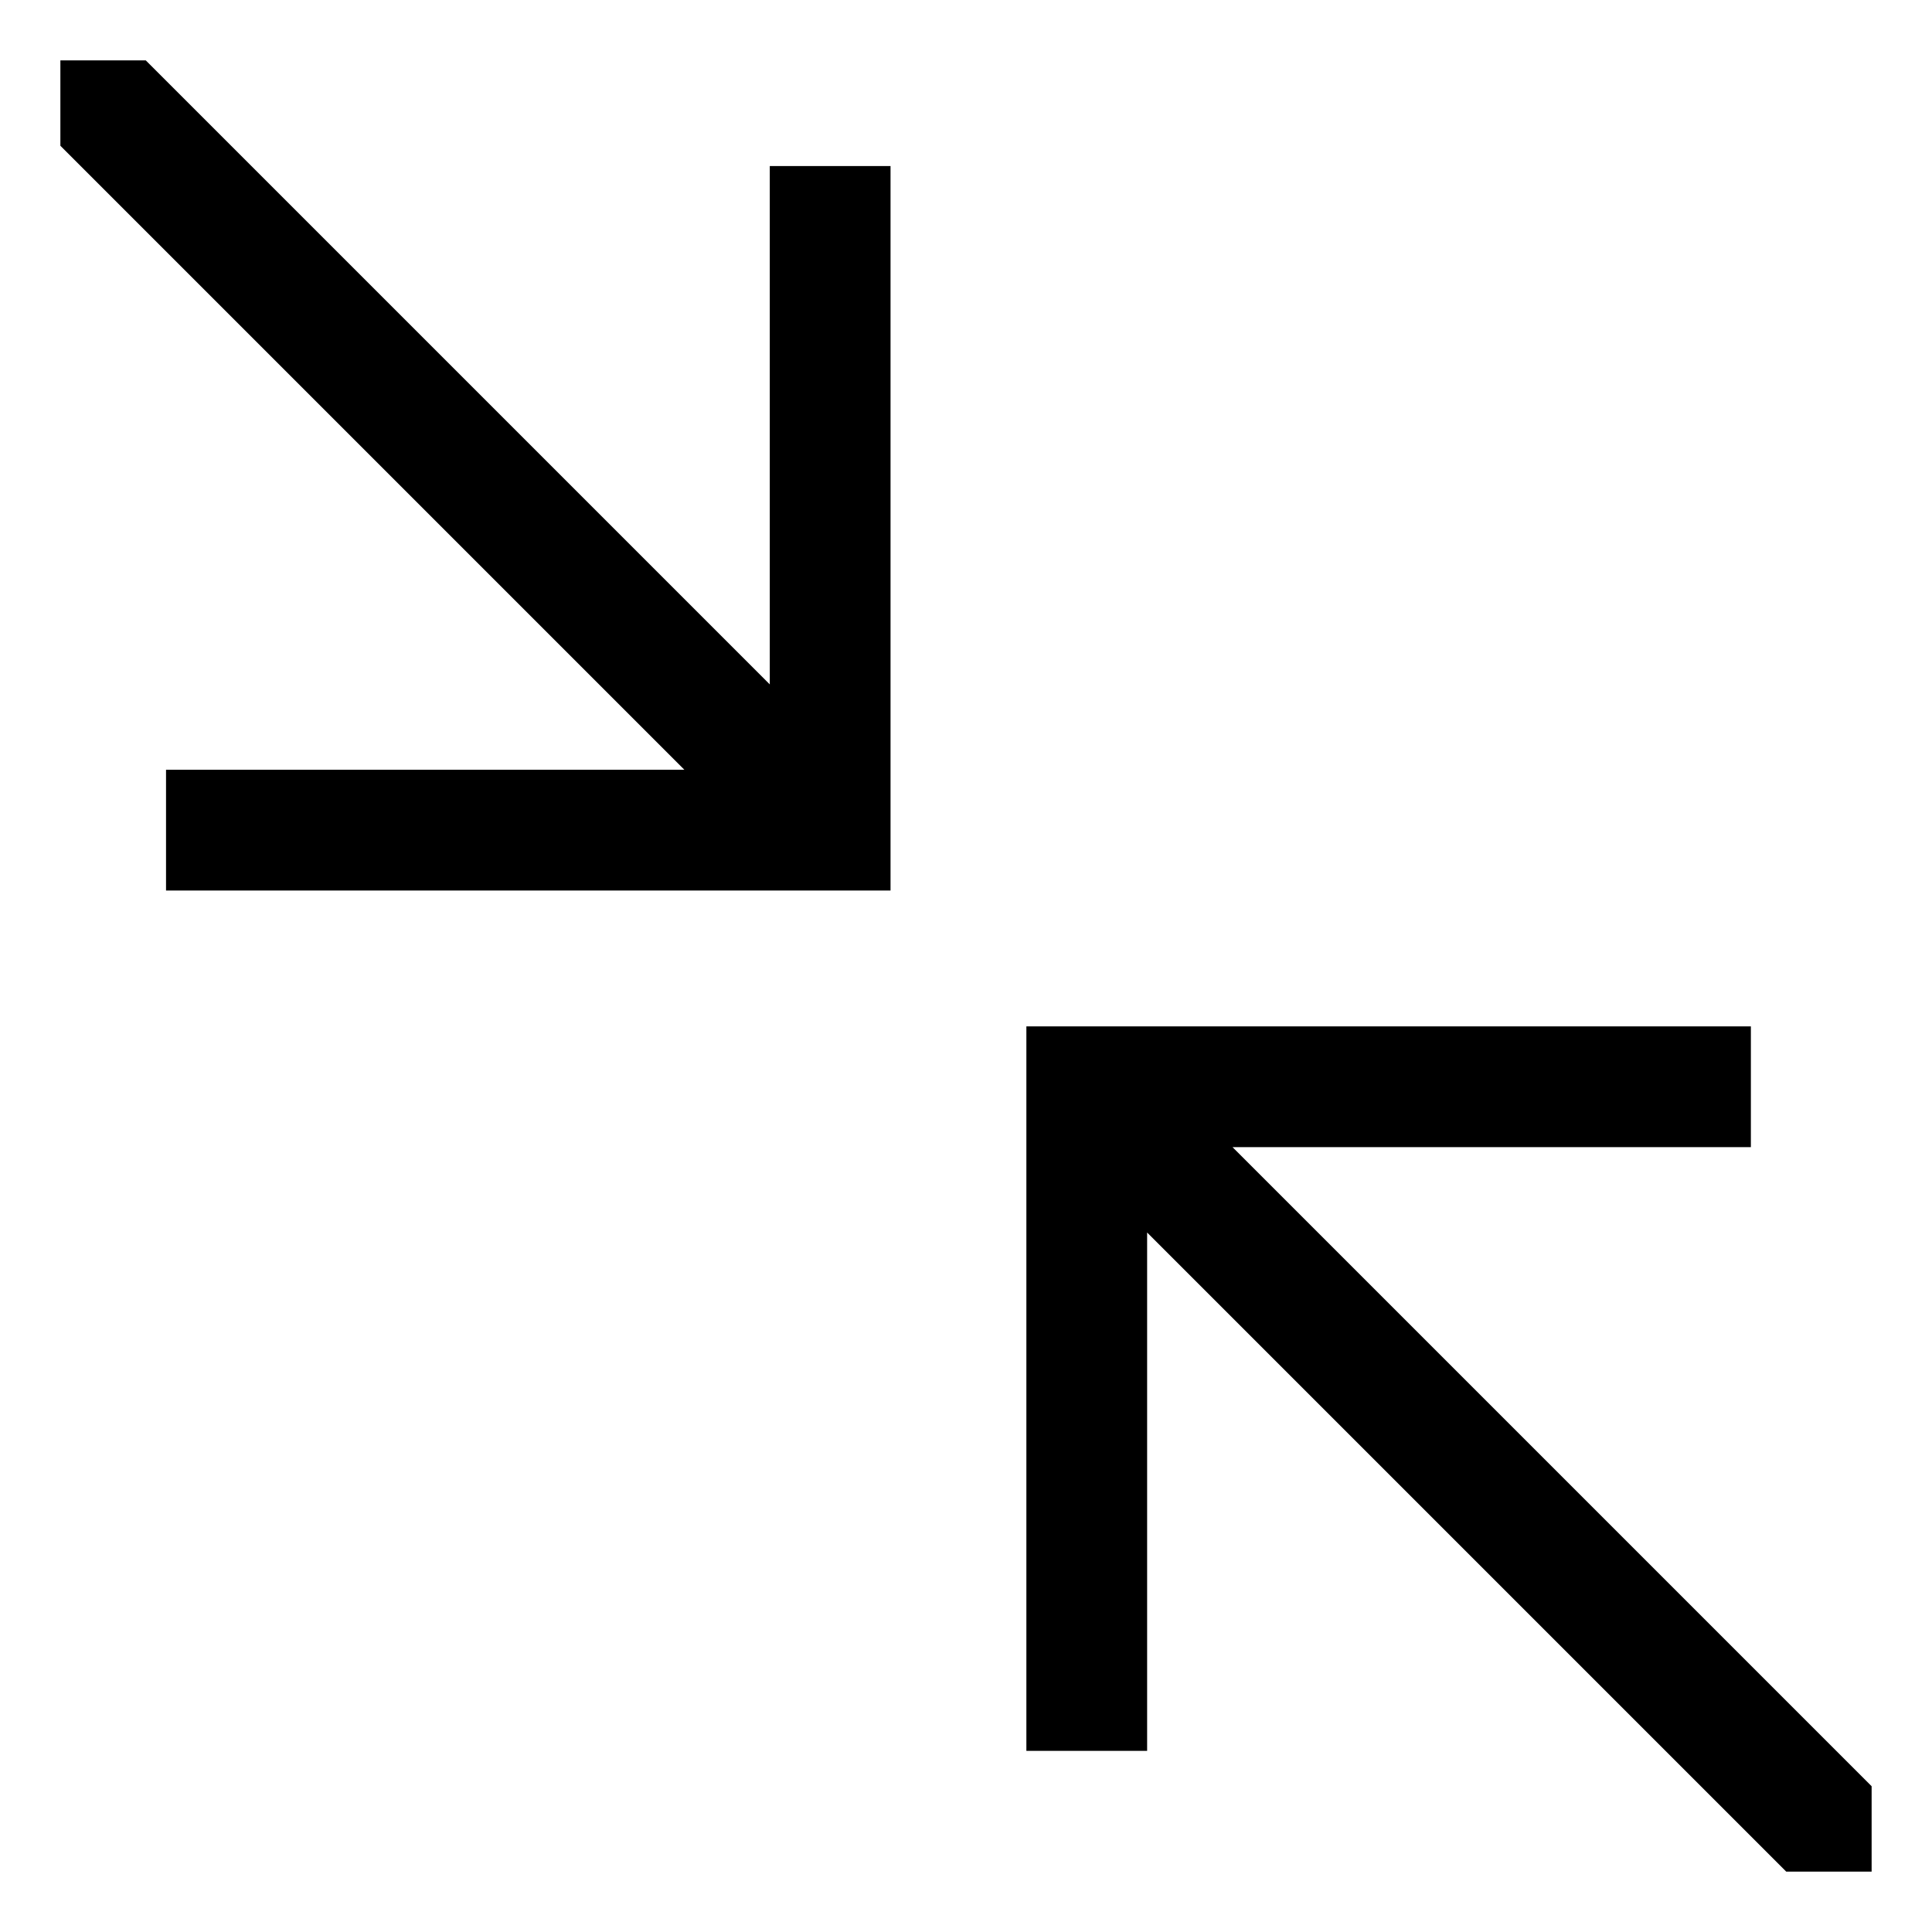
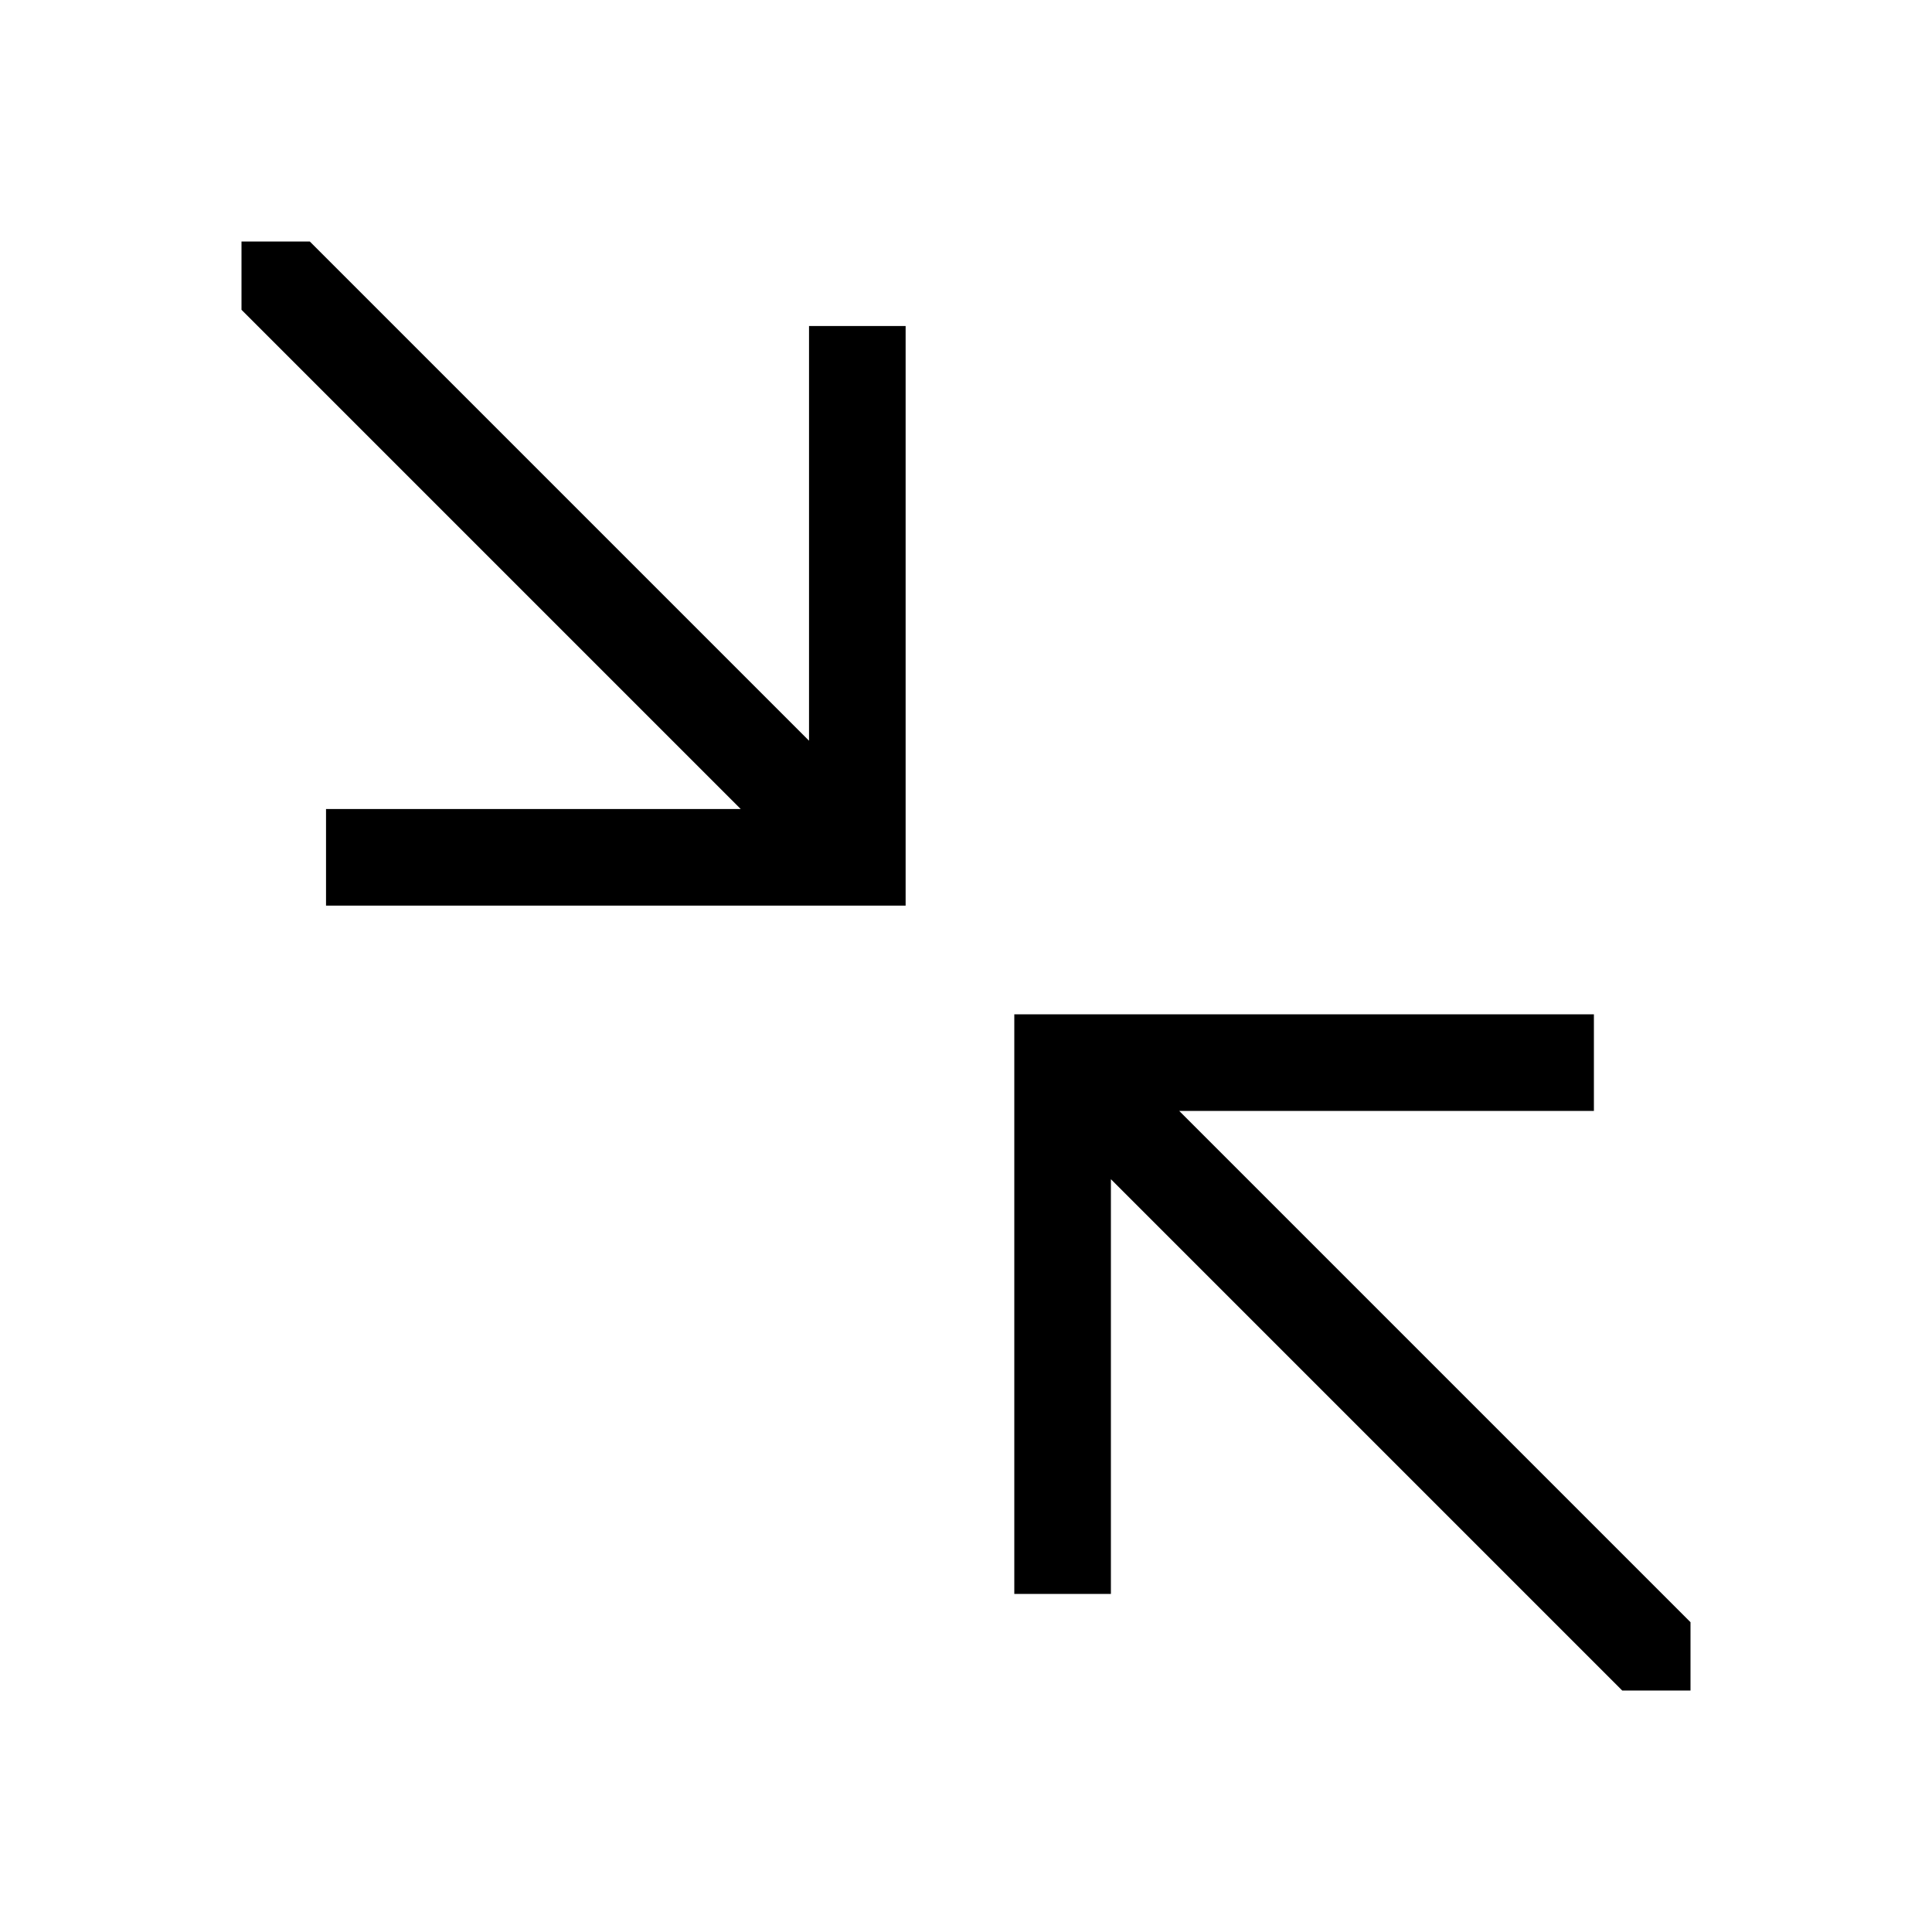
- <svg xmlns="http://www.w3.org/2000/svg" width="24" height="24" viewBox="0 0 512 512" fill="currentColor">
+ <svg xmlns="http://www.w3.org/2000/svg" width="24" height="24" viewBox="-64 -64 640 640" fill="currentColor">
  <polygon points="204 181.372 38.628 16 16 16 16 38.628 181.372 204 44 204 44 236 236 236 236 44 204 44 204 181.372" />
  <polygon points="326.628 304 464 304 464 272 272 272 272 464 304 464 304 326.628 473.372 496 496 496 496 473.372 326.628 304" />
</svg>
